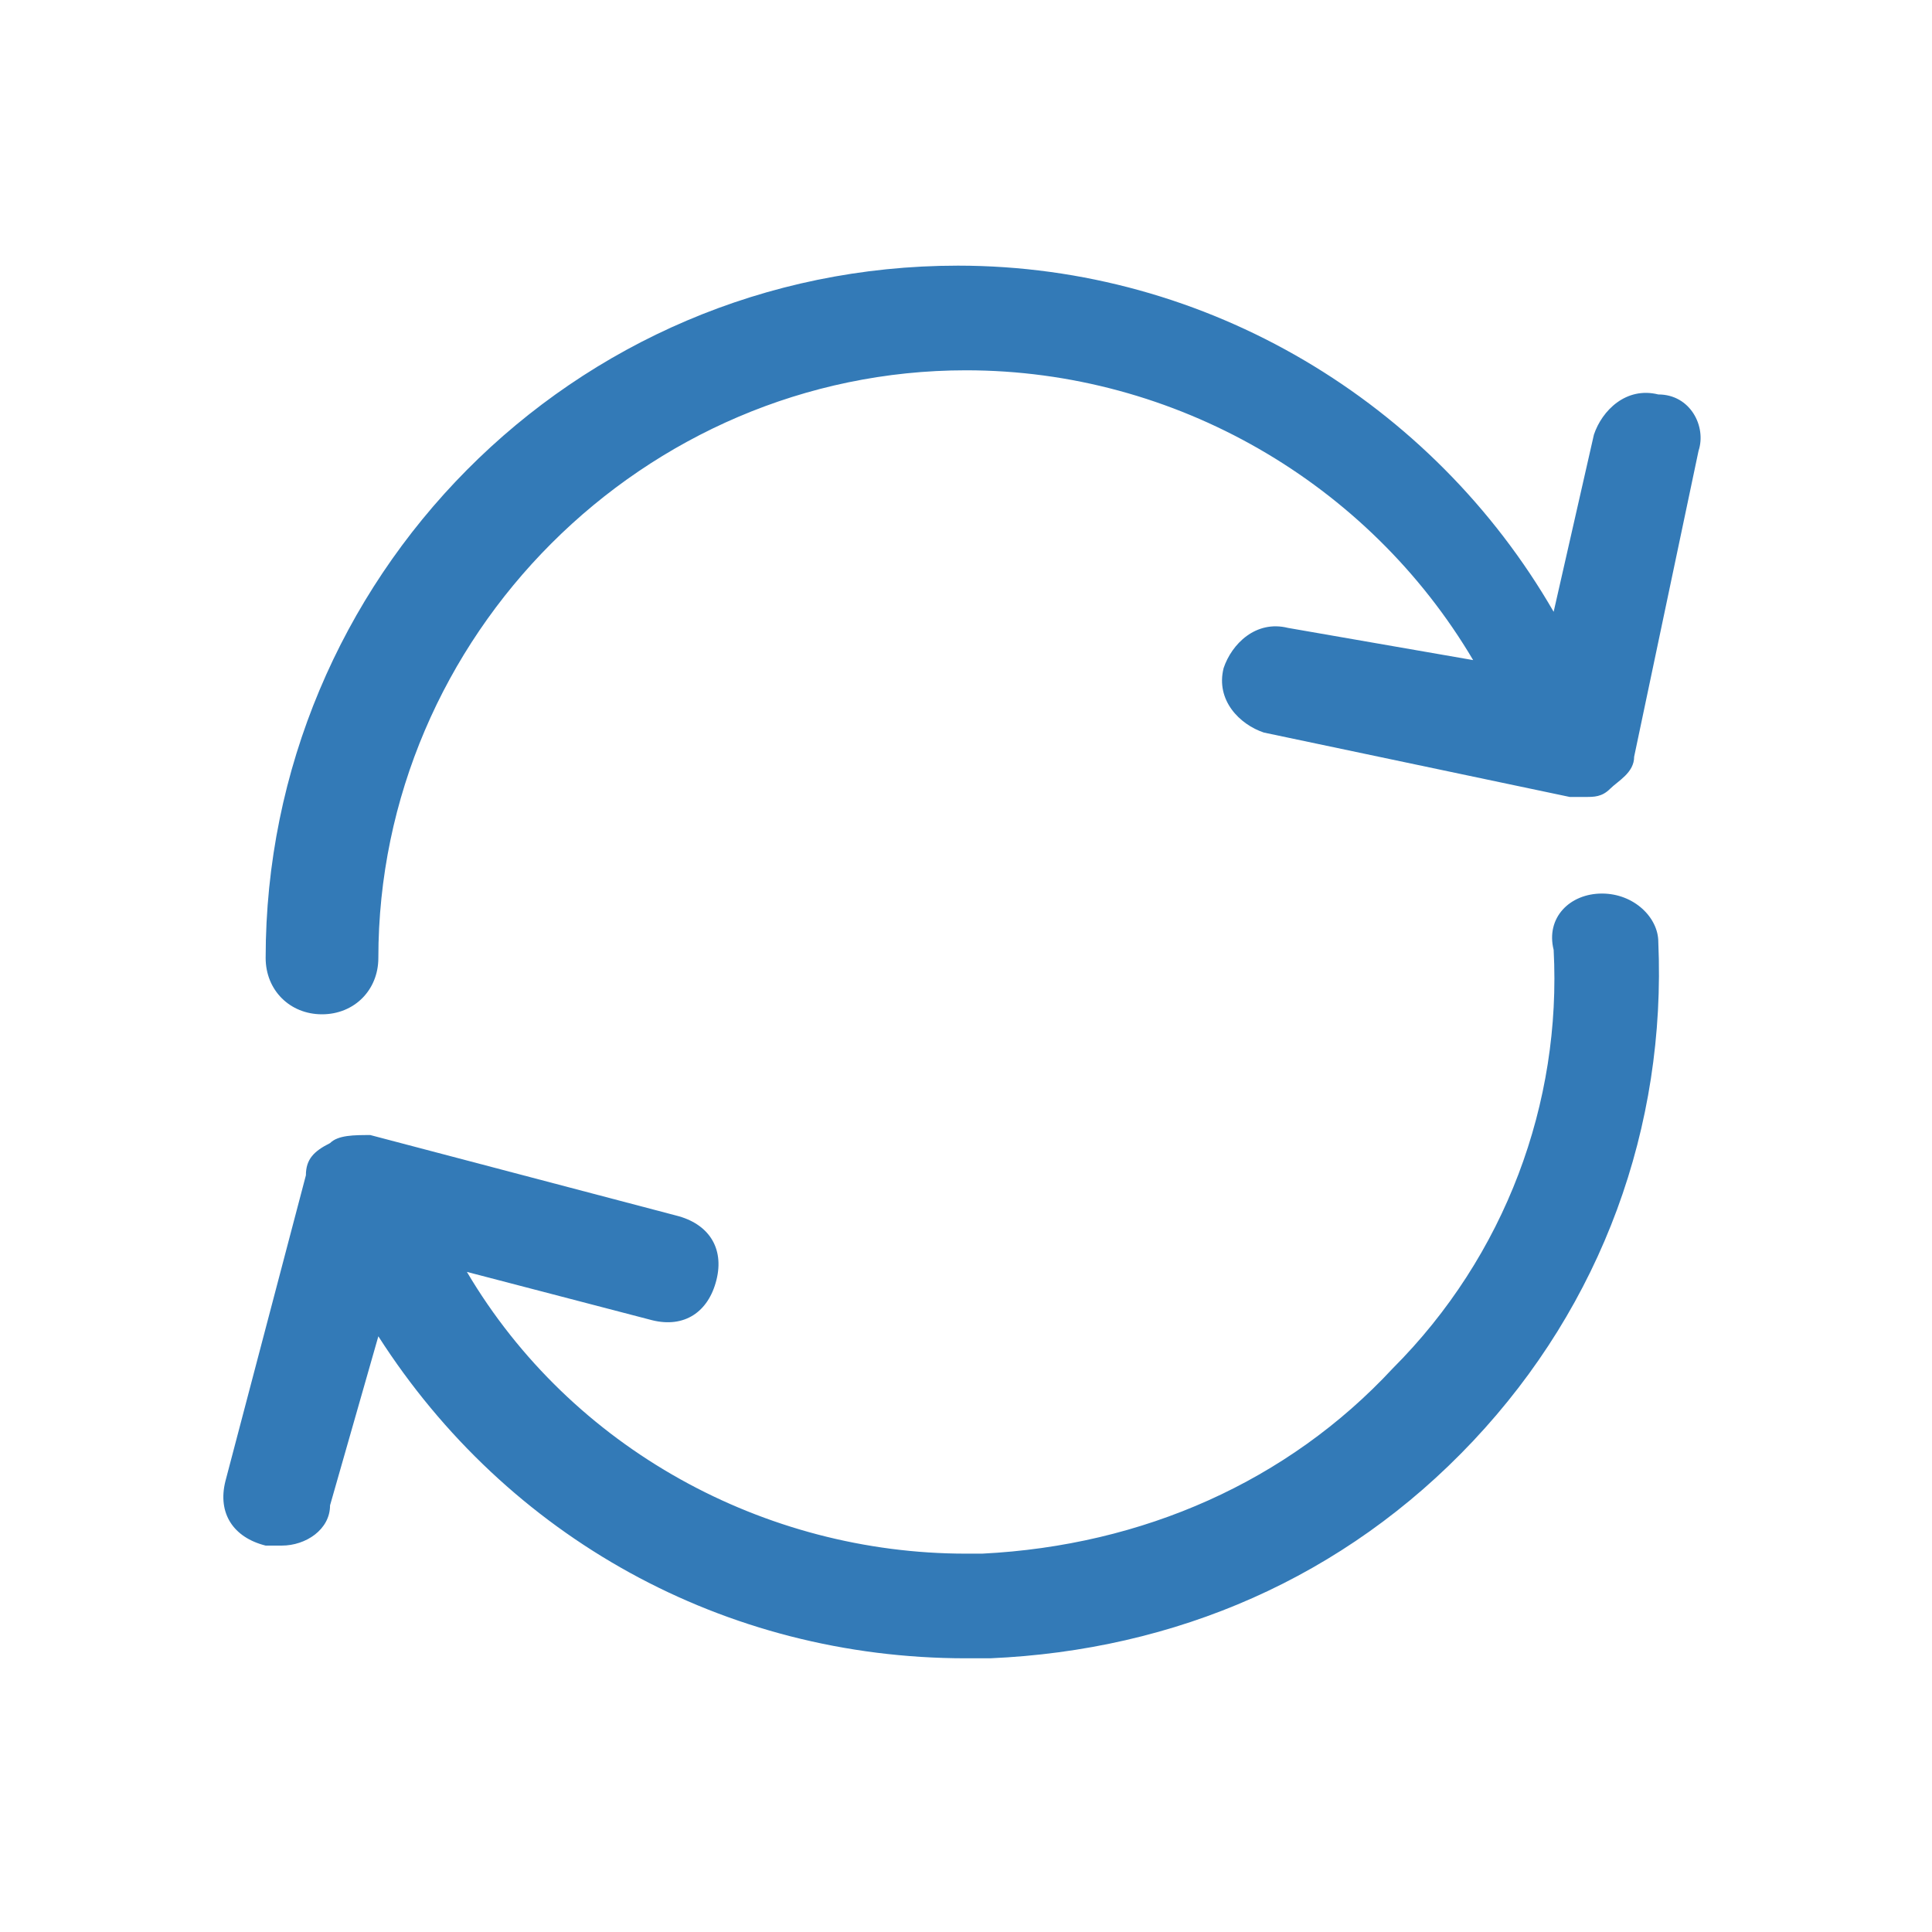
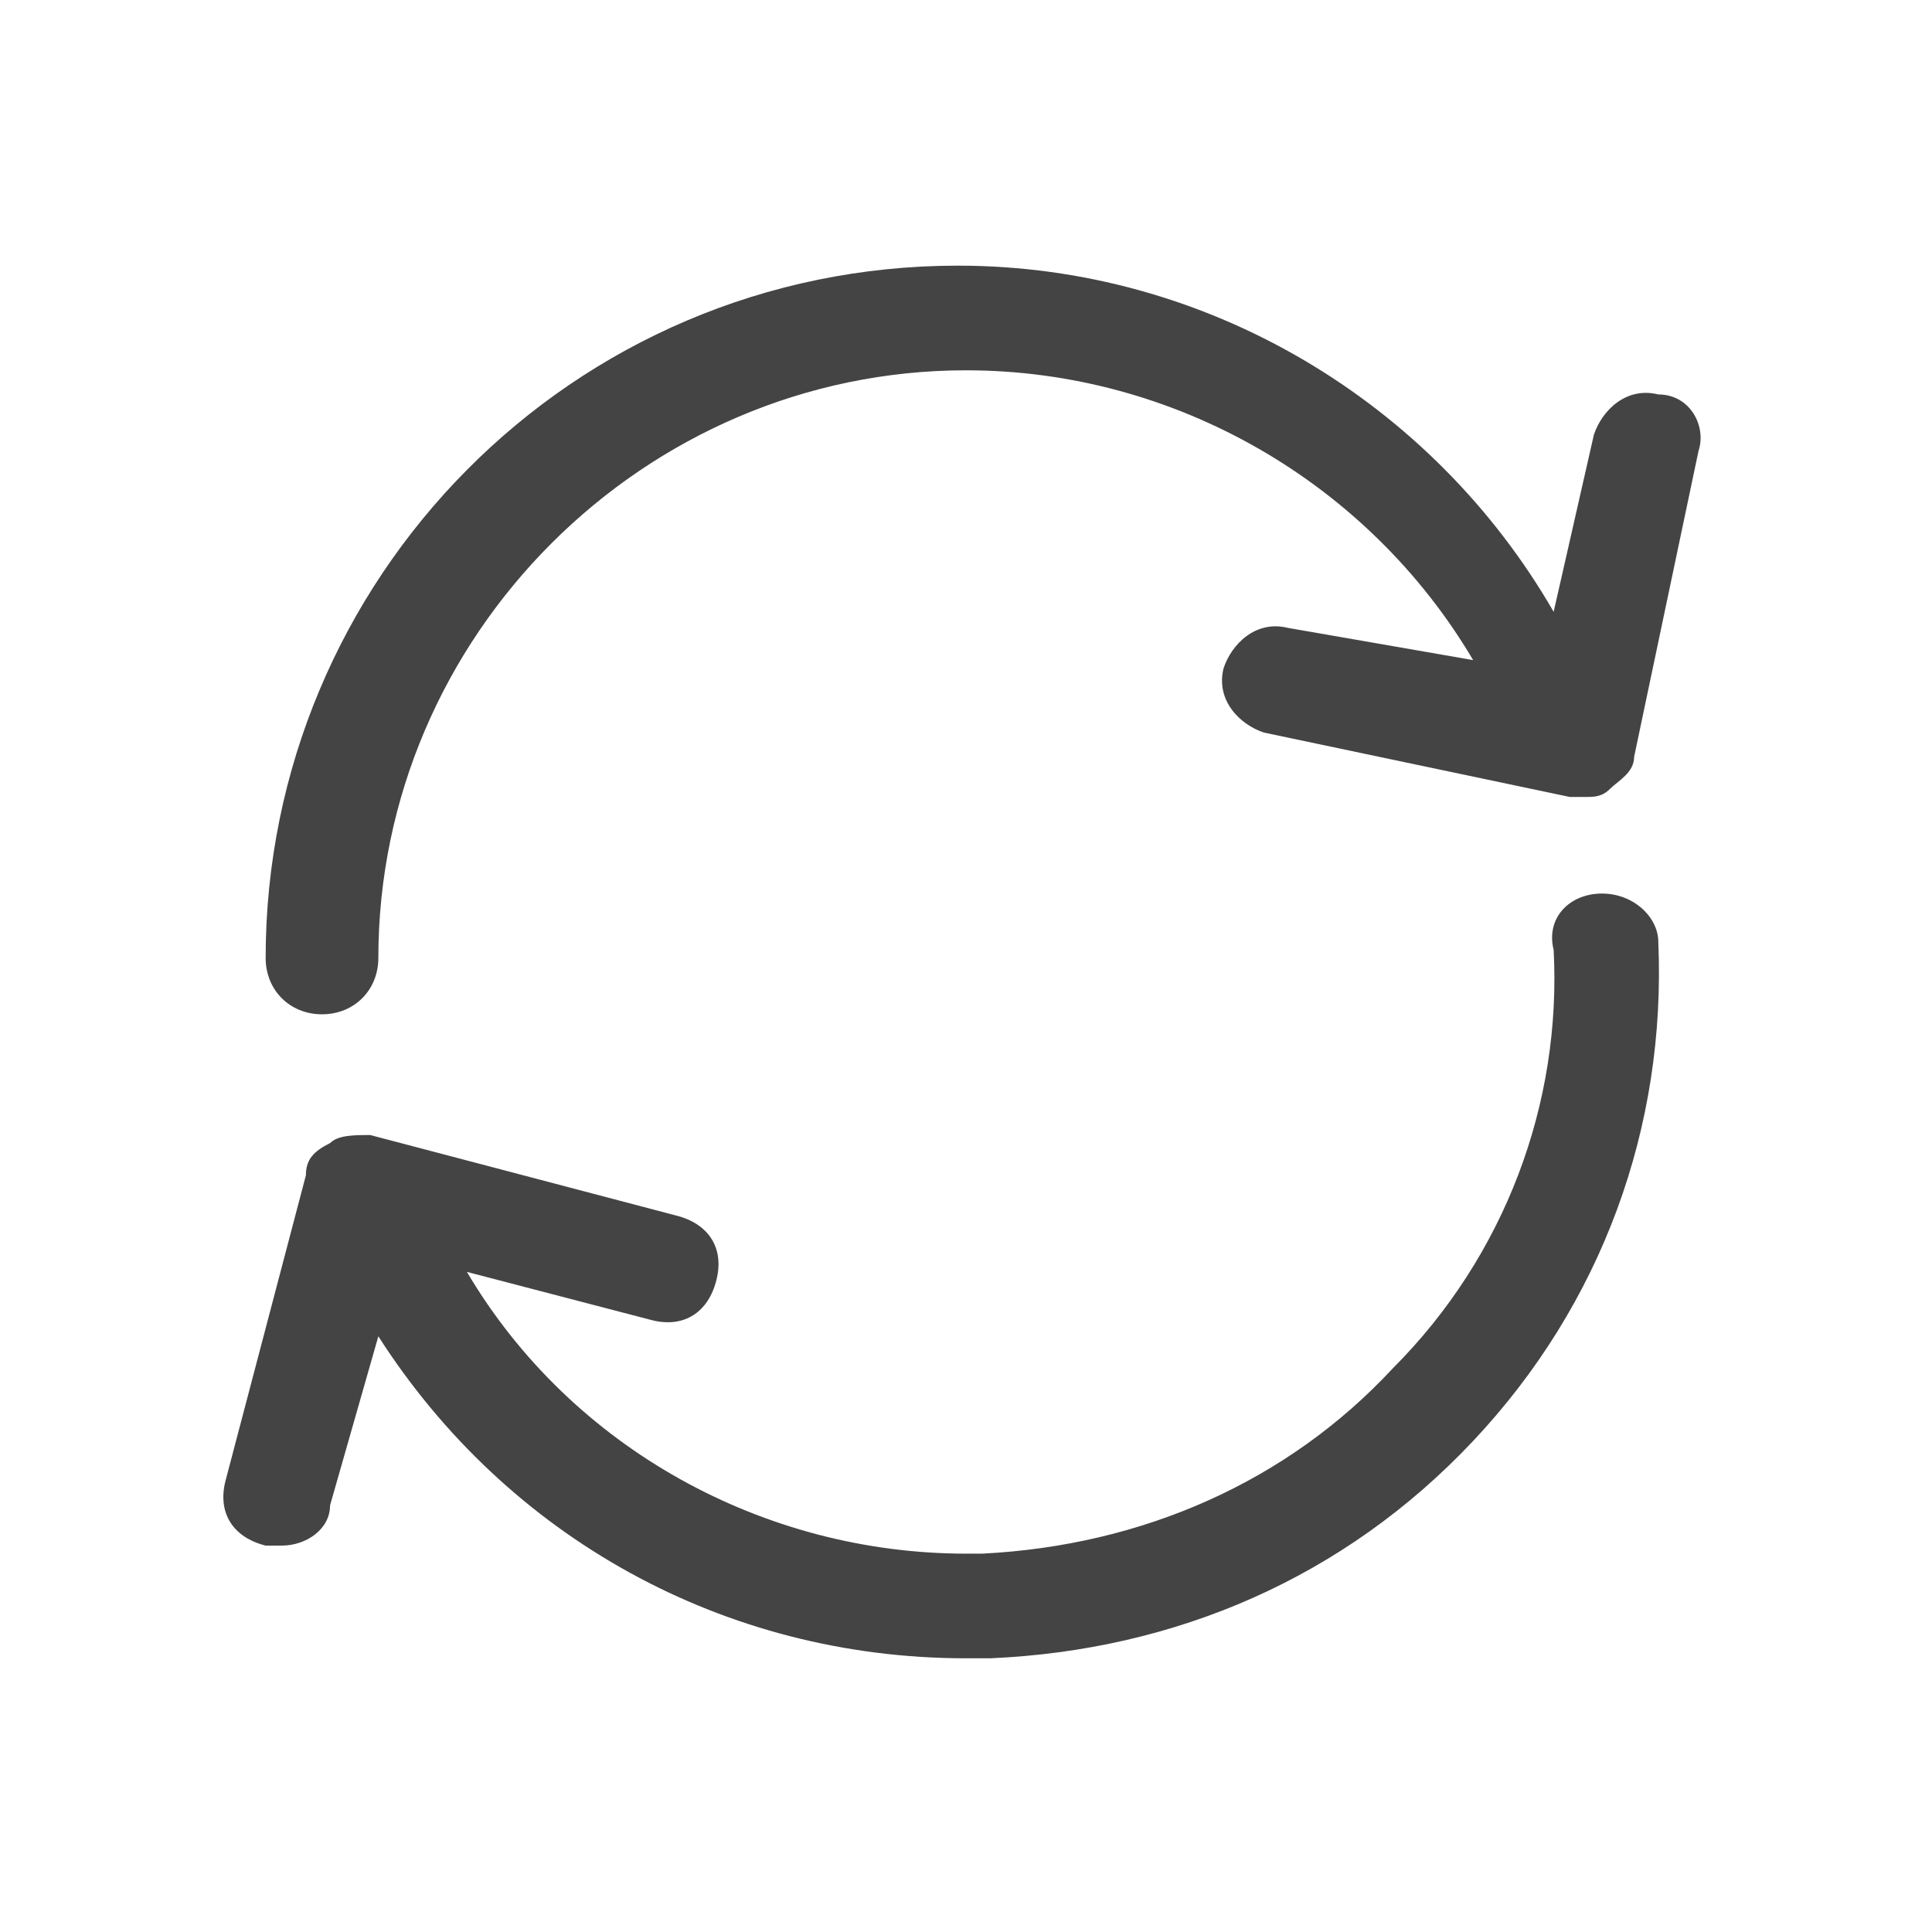
<svg xmlns="http://www.w3.org/2000/svg" version="1.1" id="Layer_1" x="0px" y="0px" viewBox="0 0 24 24" style="enable-background:new 0 0 24 24;" xml:space="preserve">
  <style type="text/css">
- 	.st0{fill:#337AB7;}
+ 	.st0{fill:#444;}
</style>
  <path class="st0" d="M19.9,11.1c-0.4,0-0.7,0.3-0.6,0.7c0.1,1.9-0.6,3.8-2,5.2c-1.3,1.4-3.1,2.2-5.1,2.3c-0.1,0-0.2,0-0.2,0  c-2.5,0-4.9-1.3-6.2-3.5l2.3,0.6c0.4,0.1,0.7-0.1,0.8-0.5c0.1-0.4-0.1-0.7-0.5-0.8l-3.8-1c-0.2,0-0.4,0-0.5,0.1  c-0.2,0.1-0.3,0.2-0.3,0.4l-1,3.8c-0.1,0.4,0.1,0.7,0.5,0.8c0.1,0,0.1,0,0.2,0c0.3,0,0.6-0.2,0.6-0.5l0.6-2.1c1.6,2.5,4.3,4,7.3,4  c0.1,0,0.2,0,0.3,0c2.3-0.1,4.4-1,6-2.7c1.6-1.7,2.4-3.9,2.3-6.2C20.6,11.4,20.3,11.1,19.9,11.1z M20.6,4.9  c-0.4-0.1-0.7,0.2-0.8,0.5l-0.5,2.2C17.8,5,15,3.3,11.9,3.3c-4.8,0-8.6,3.9-8.6,8.6c0,0.4,0.3,0.7,0.7,0.7c0.4,0,0.7-0.3,0.7-0.7  c0-4,3.3-7.3,7.3-7.3c2.6,0,5,1.4,6.3,3.6L16,7.8c-0.4-0.1-0.7,0.2-0.8,0.5c-0.1,0.4,0.2,0.7,0.5,0.8l3.8,0.8c0.1,0,0.1,0,0.2,0  c0.1,0,0.2,0,0.3-0.1c0.1-0.1,0.3-0.2,0.3-0.4l0.8-3.8C21.2,5.3,21,4.9,20.6,4.9z" />
</svg>
